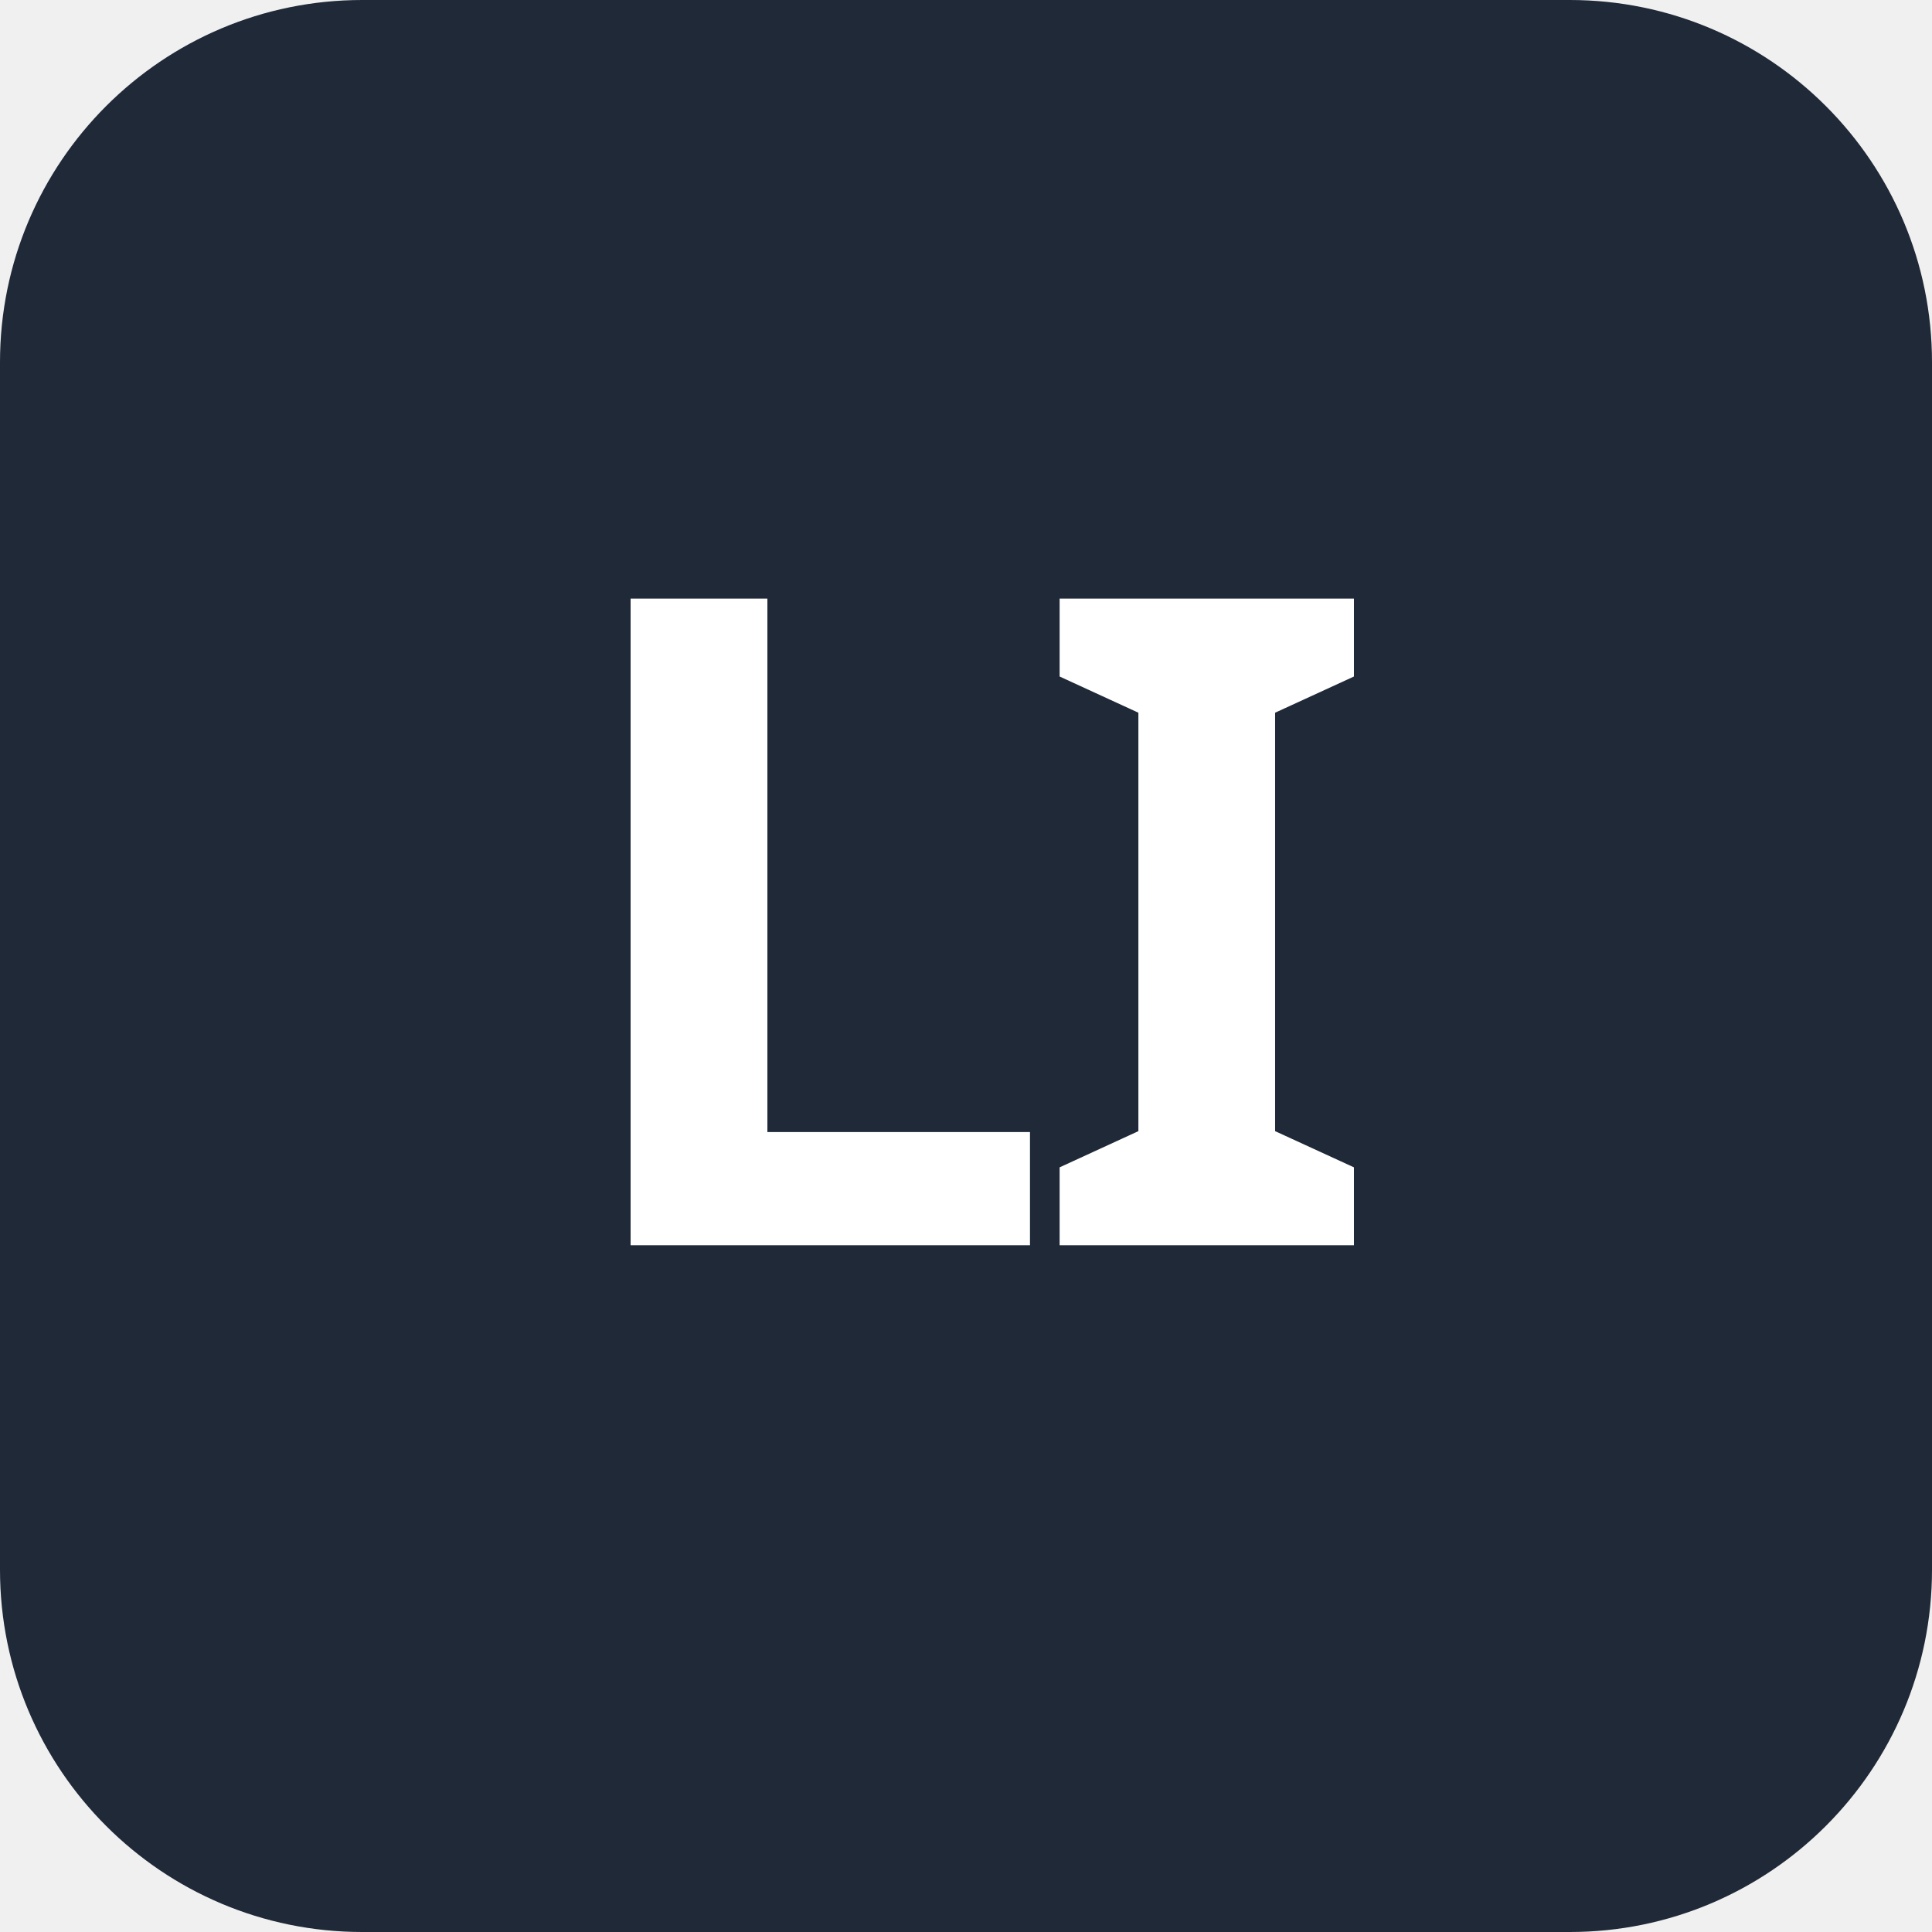
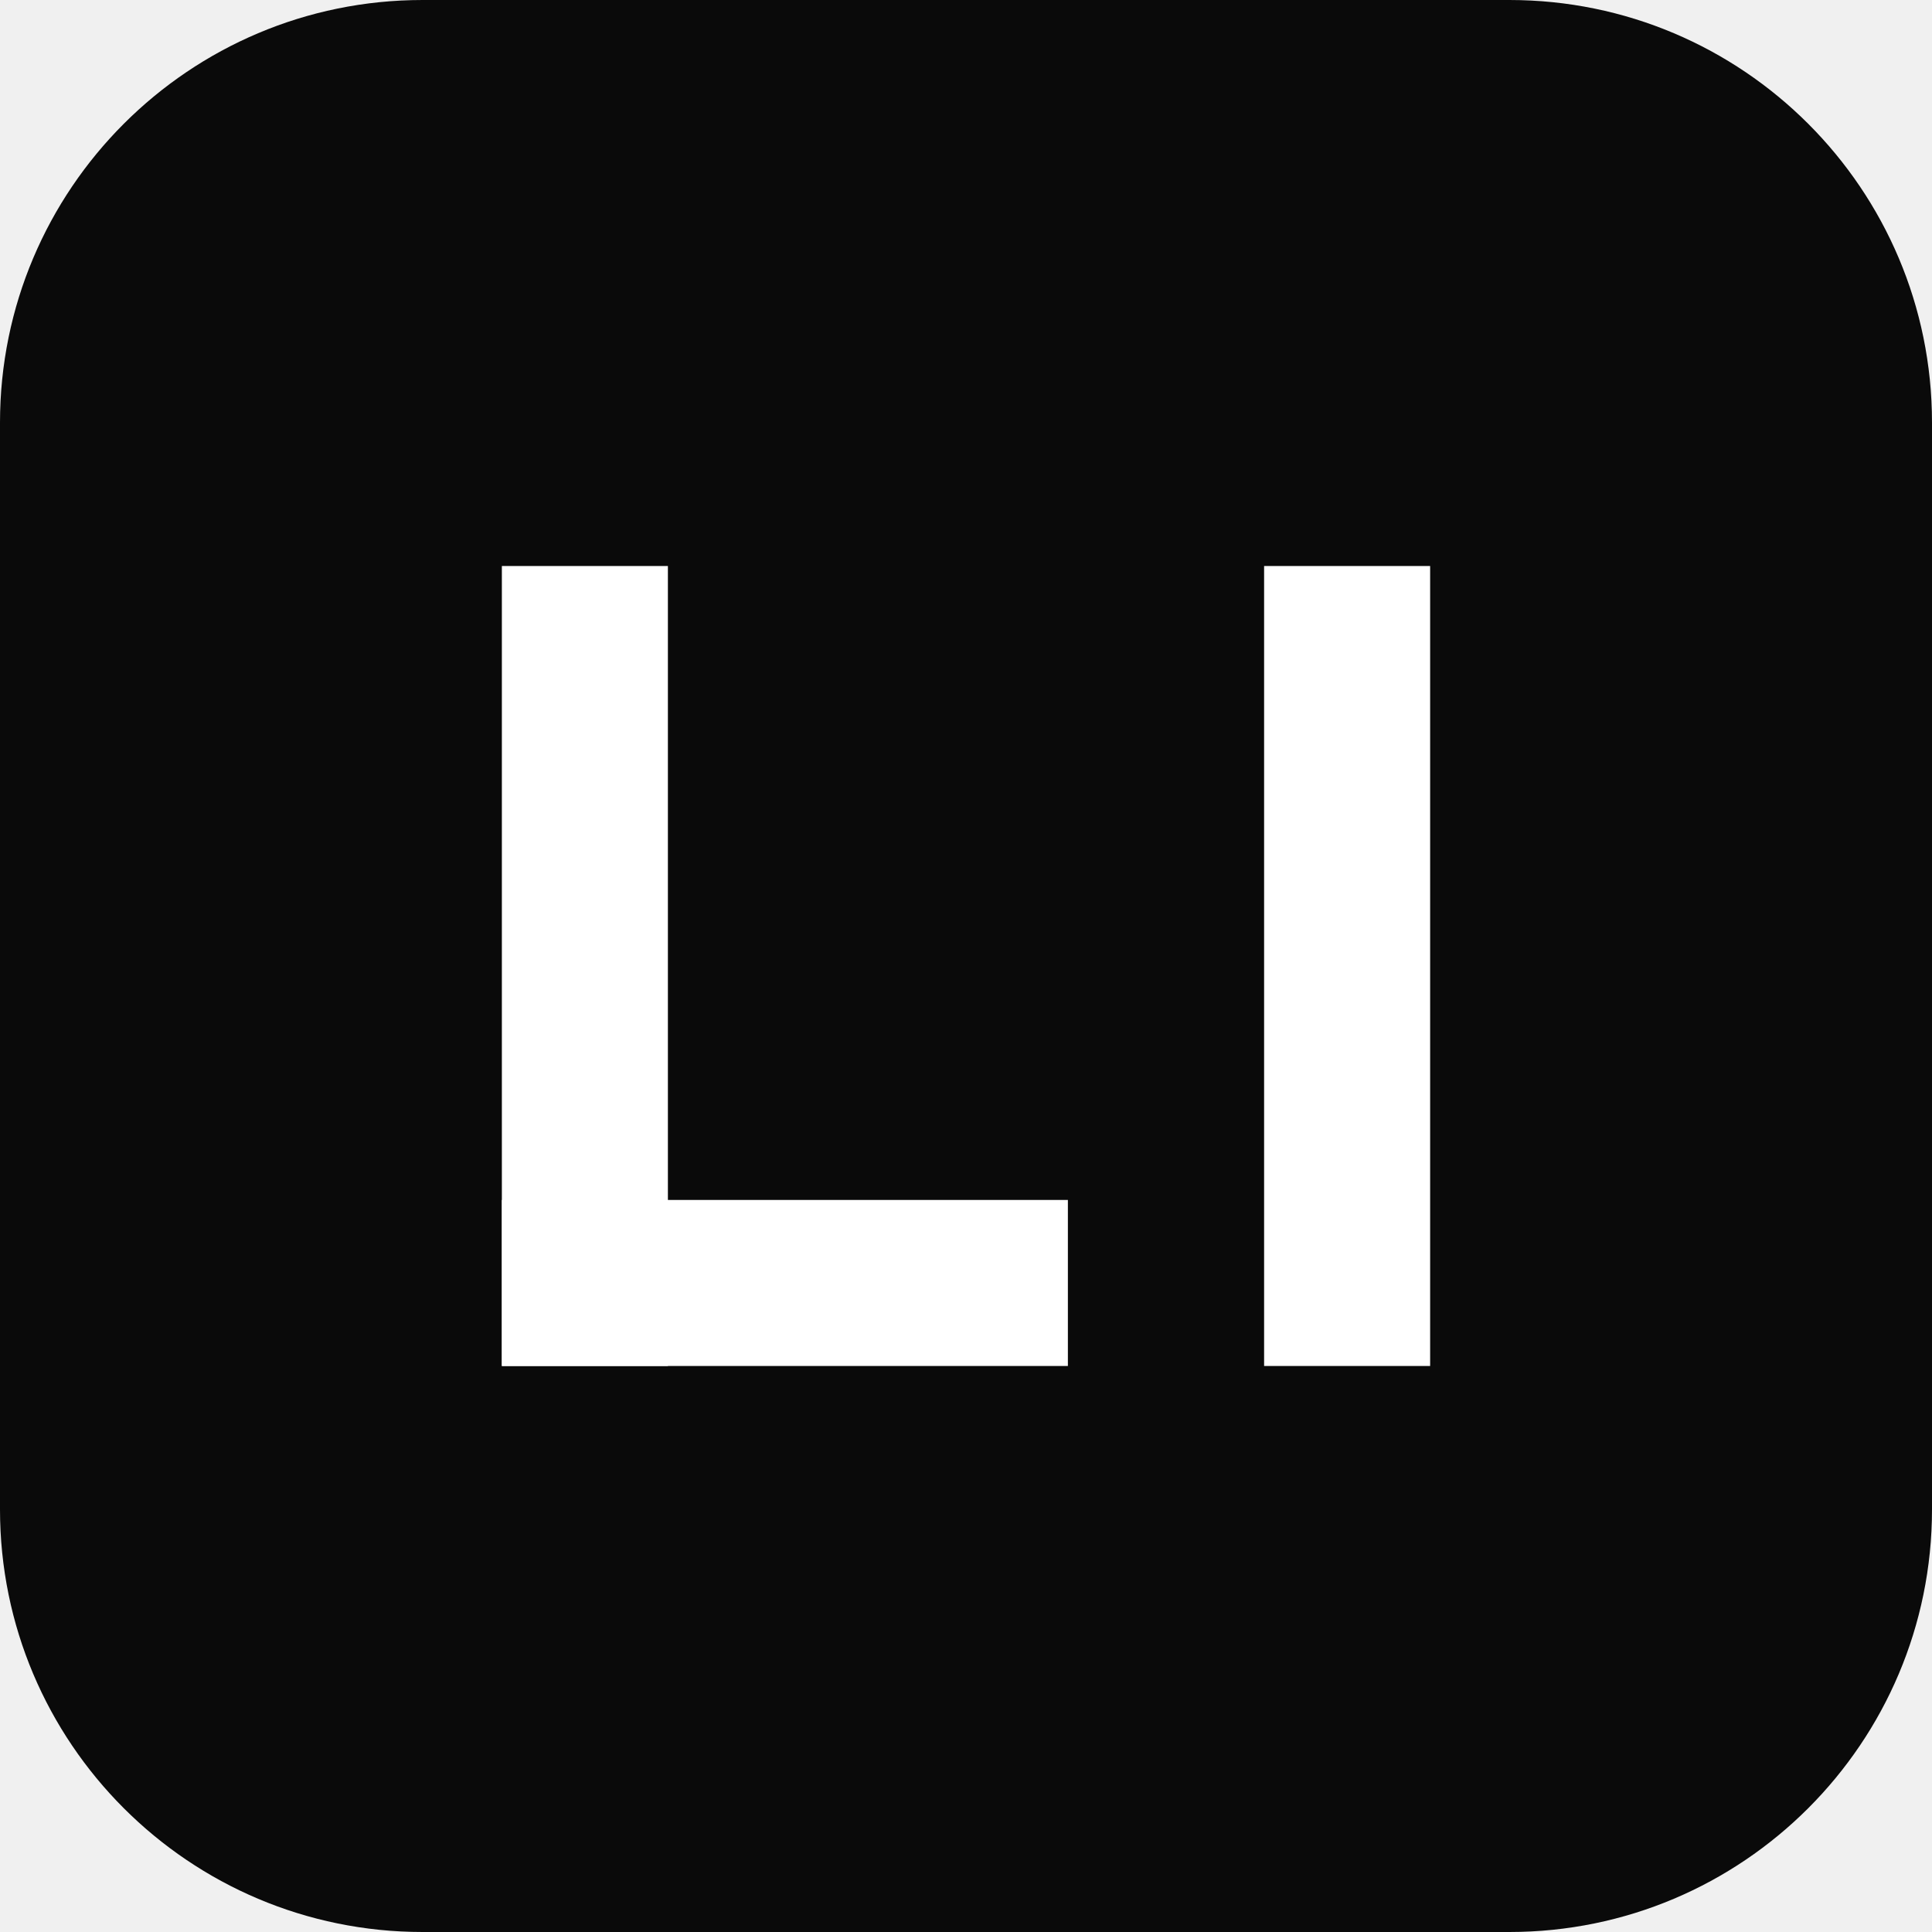
<svg xmlns="http://www.w3.org/2000/svg" viewBox="0 0 512 512" role="img" aria-label="Lucas Innovaciones">
-   <rect width="512" height="512" rx="96" fill="#1f2937" />
-   <text x="256" y="330" text-anchor="middle" font-family="system-ui, sans-serif" font-size="240" font-weight="700" fill="#ffffff" letter-spacing="-8">LI</text>
+   <rect width="512" height="512" rx="112" fill="#0A0A0A" />
+   <g fill="#FFFFFF">
+     <rect x="133" y="150" width="44" height="212" />
+     <rect x="133" y="318" width="150" height="44" />
+     <rect x="335" y="150" width="44" height="212" />
+   </g>
</svg>
